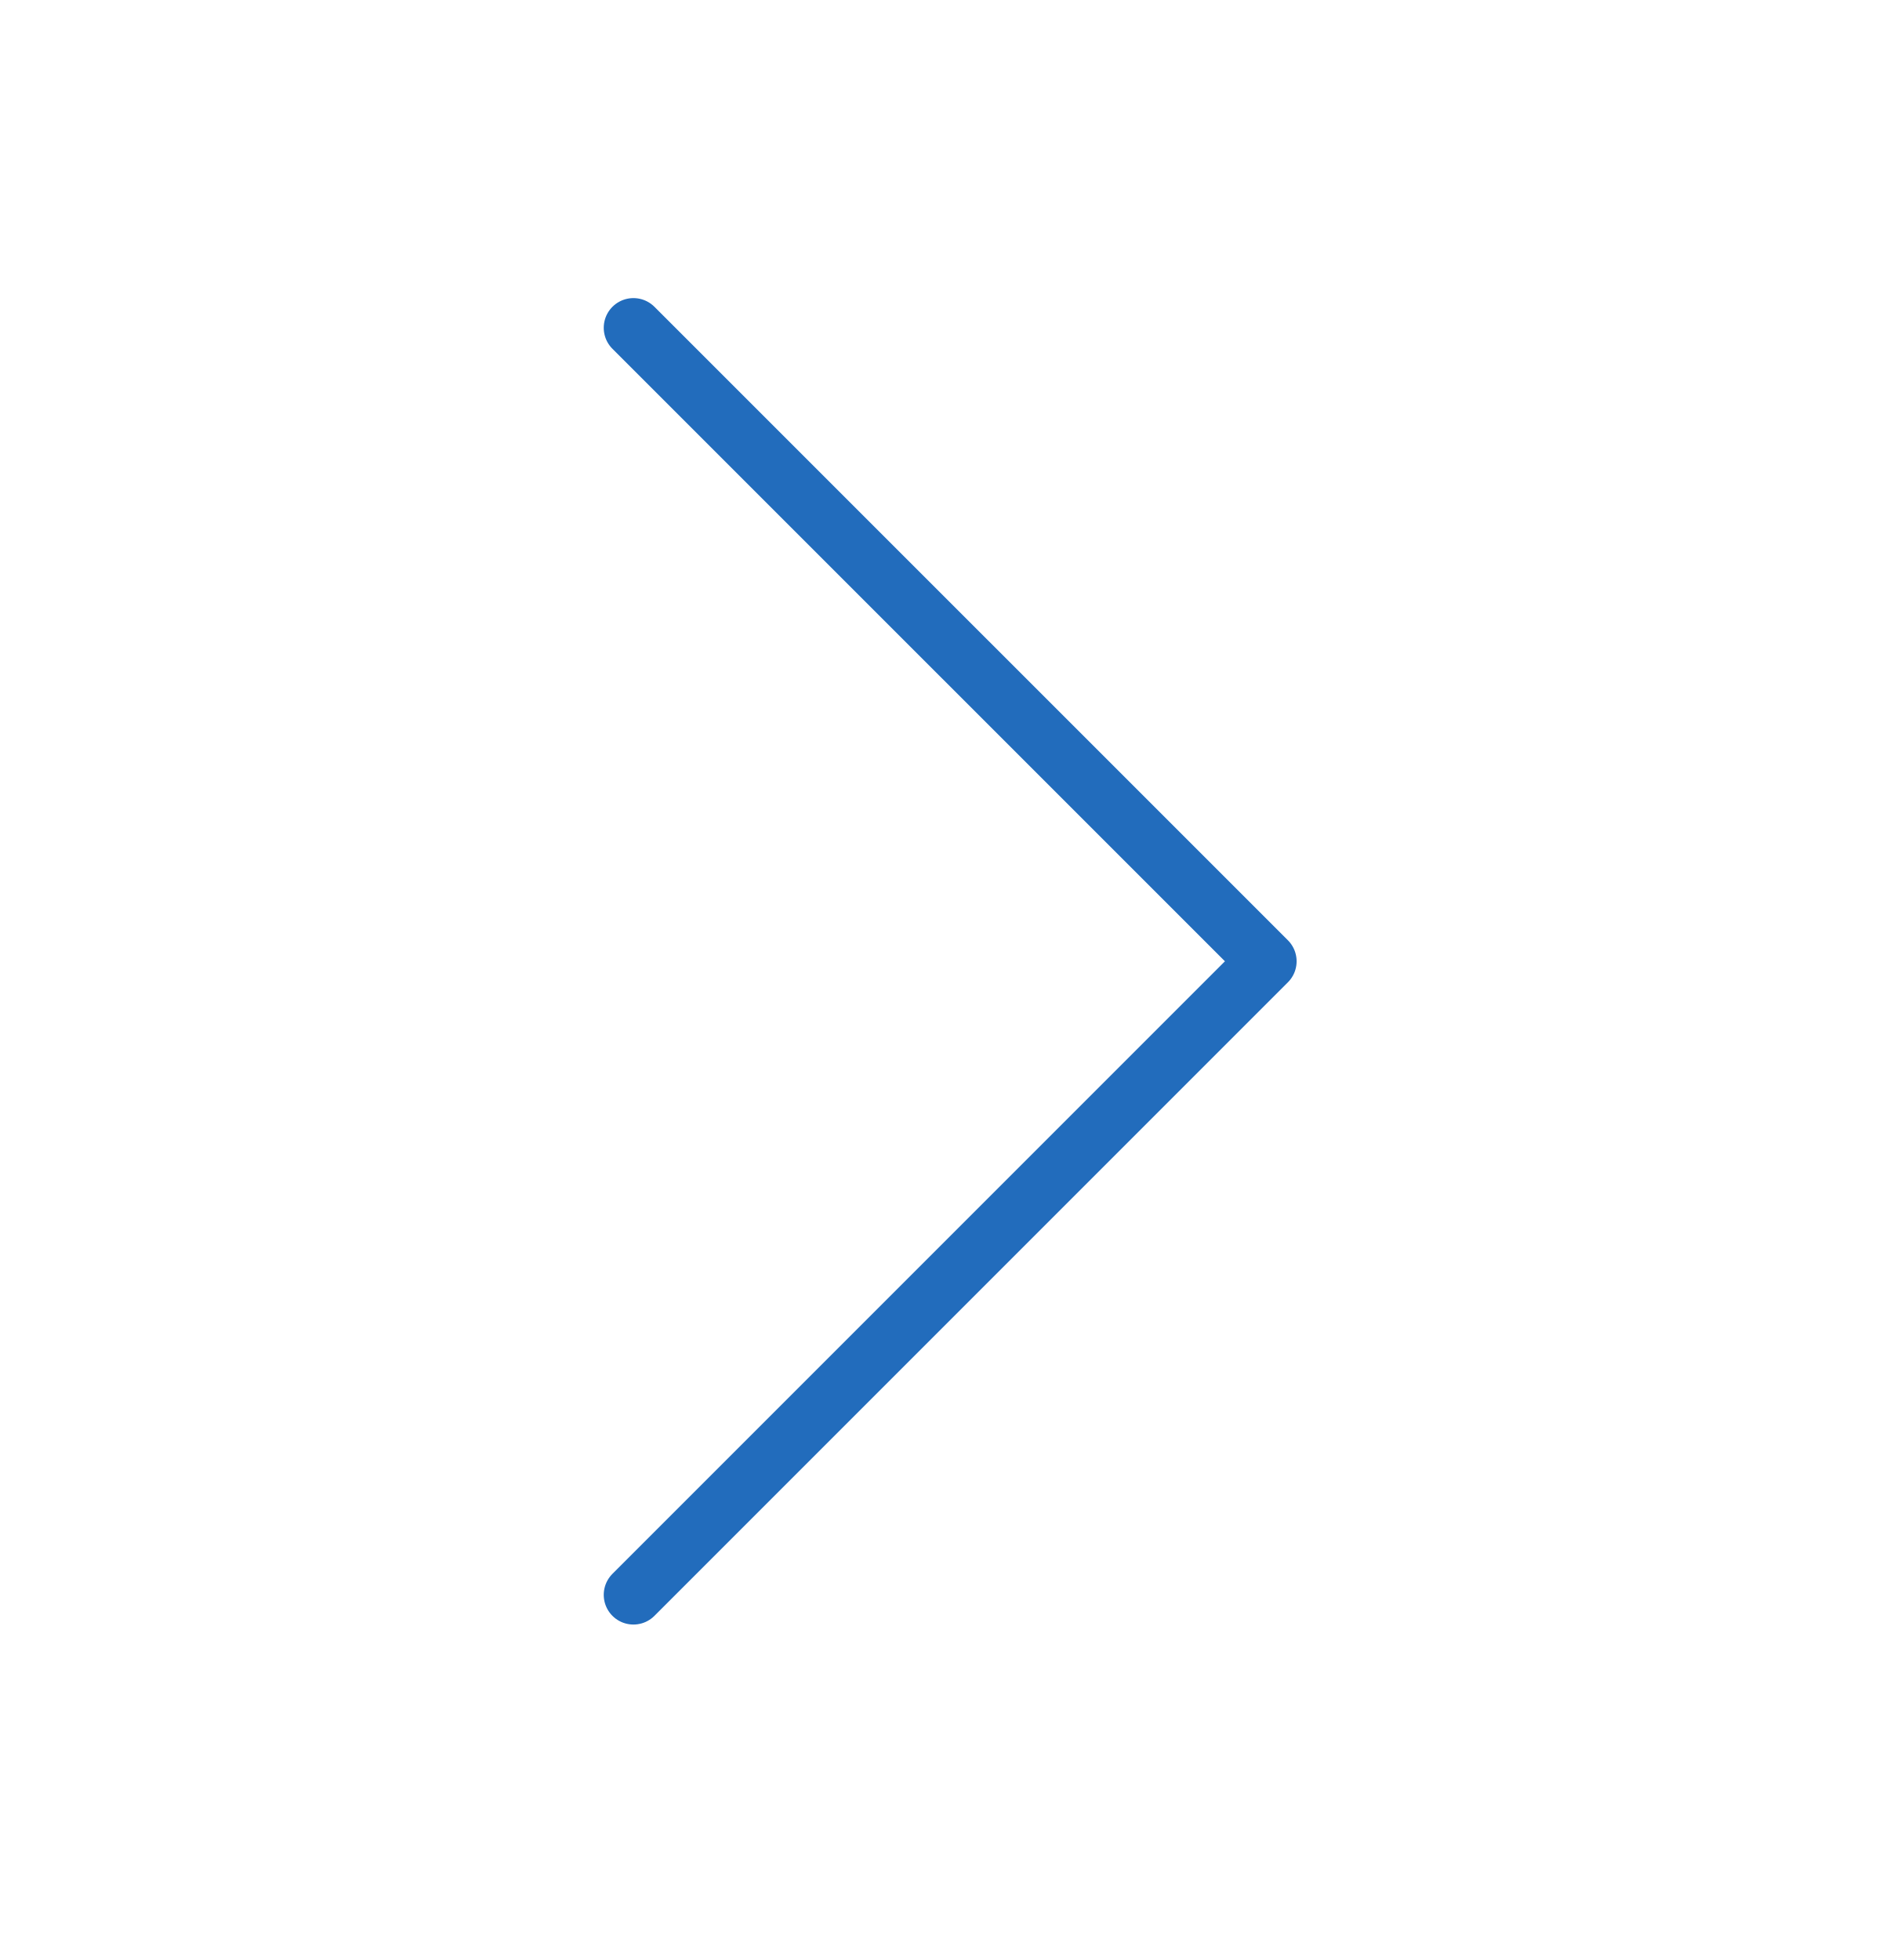
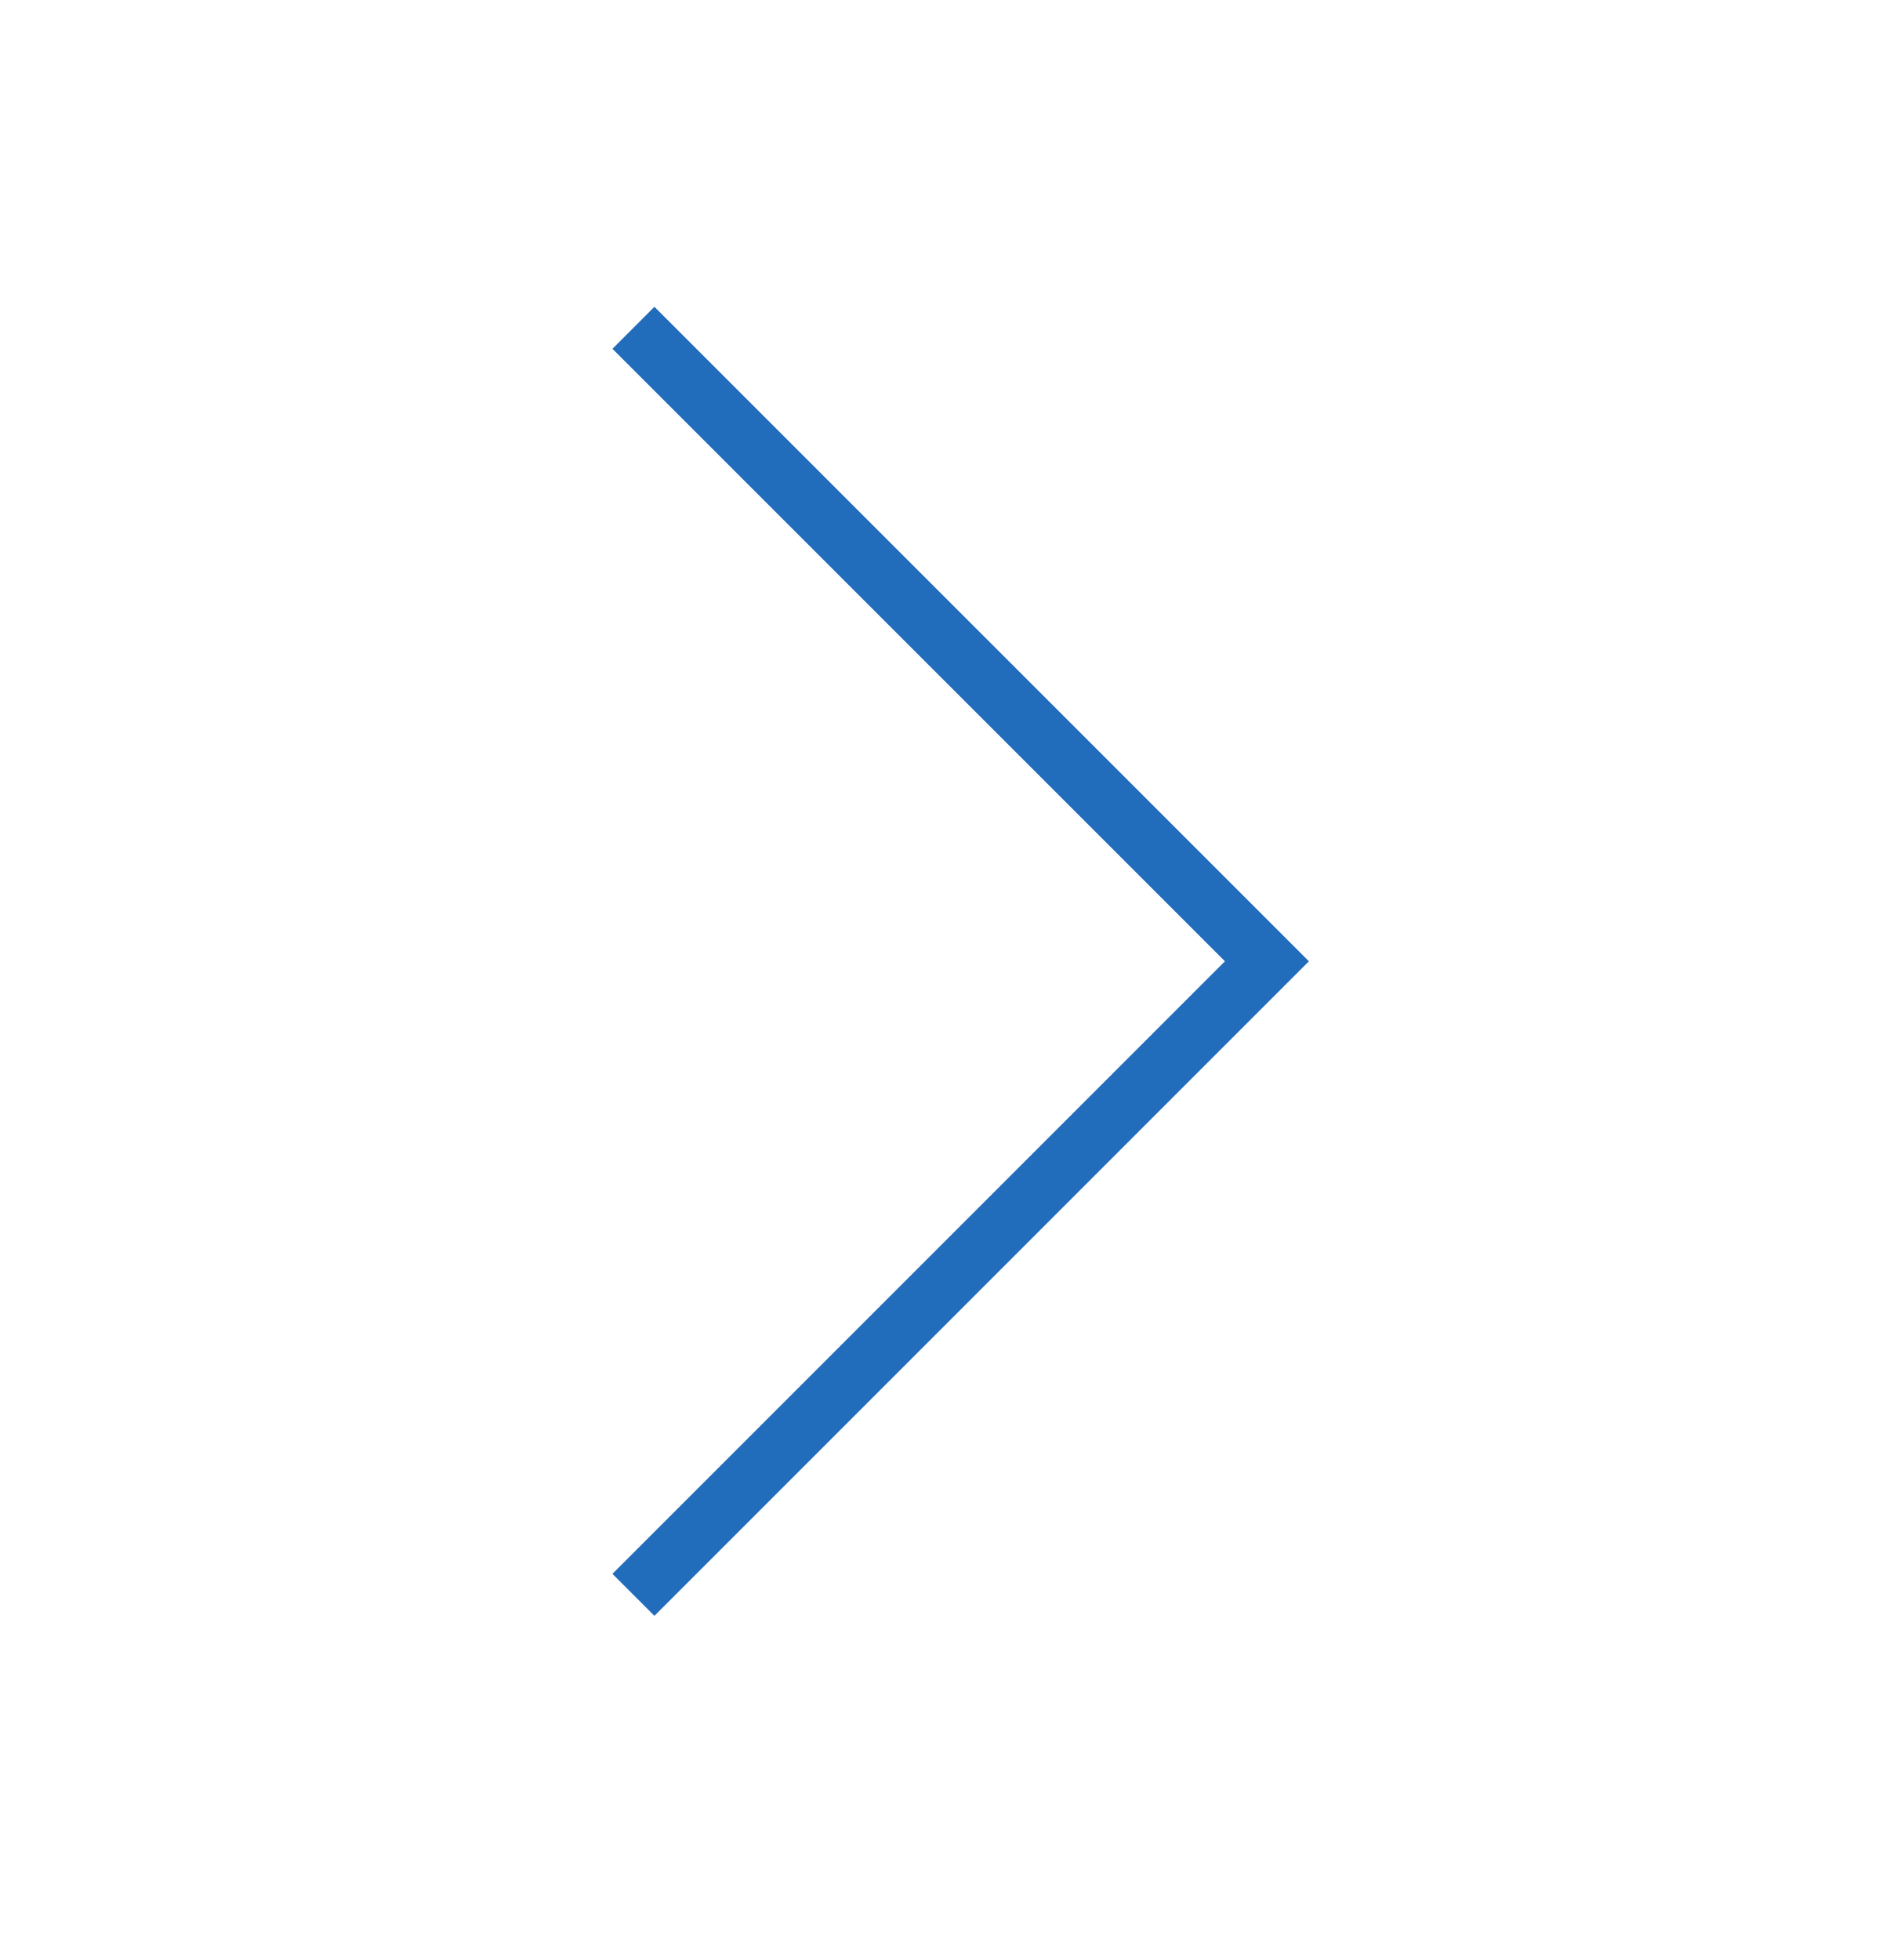
<svg xmlns="http://www.w3.org/2000/svg" width="32" height="33" viewBox="0 0 32 33" fill="none">
-   <path d="M10.666 26.852L21.333 16.185L10.666 5.519" stroke="#226CBC" stroke-linecap="round" stroke-linejoin="round" />
+   <path d="M10.666 26.852L21.333 16.185L10.666 5.519" stroke="#226CBC" strokeLinecap="round" strokeLinejoin="round" />
</svg>
